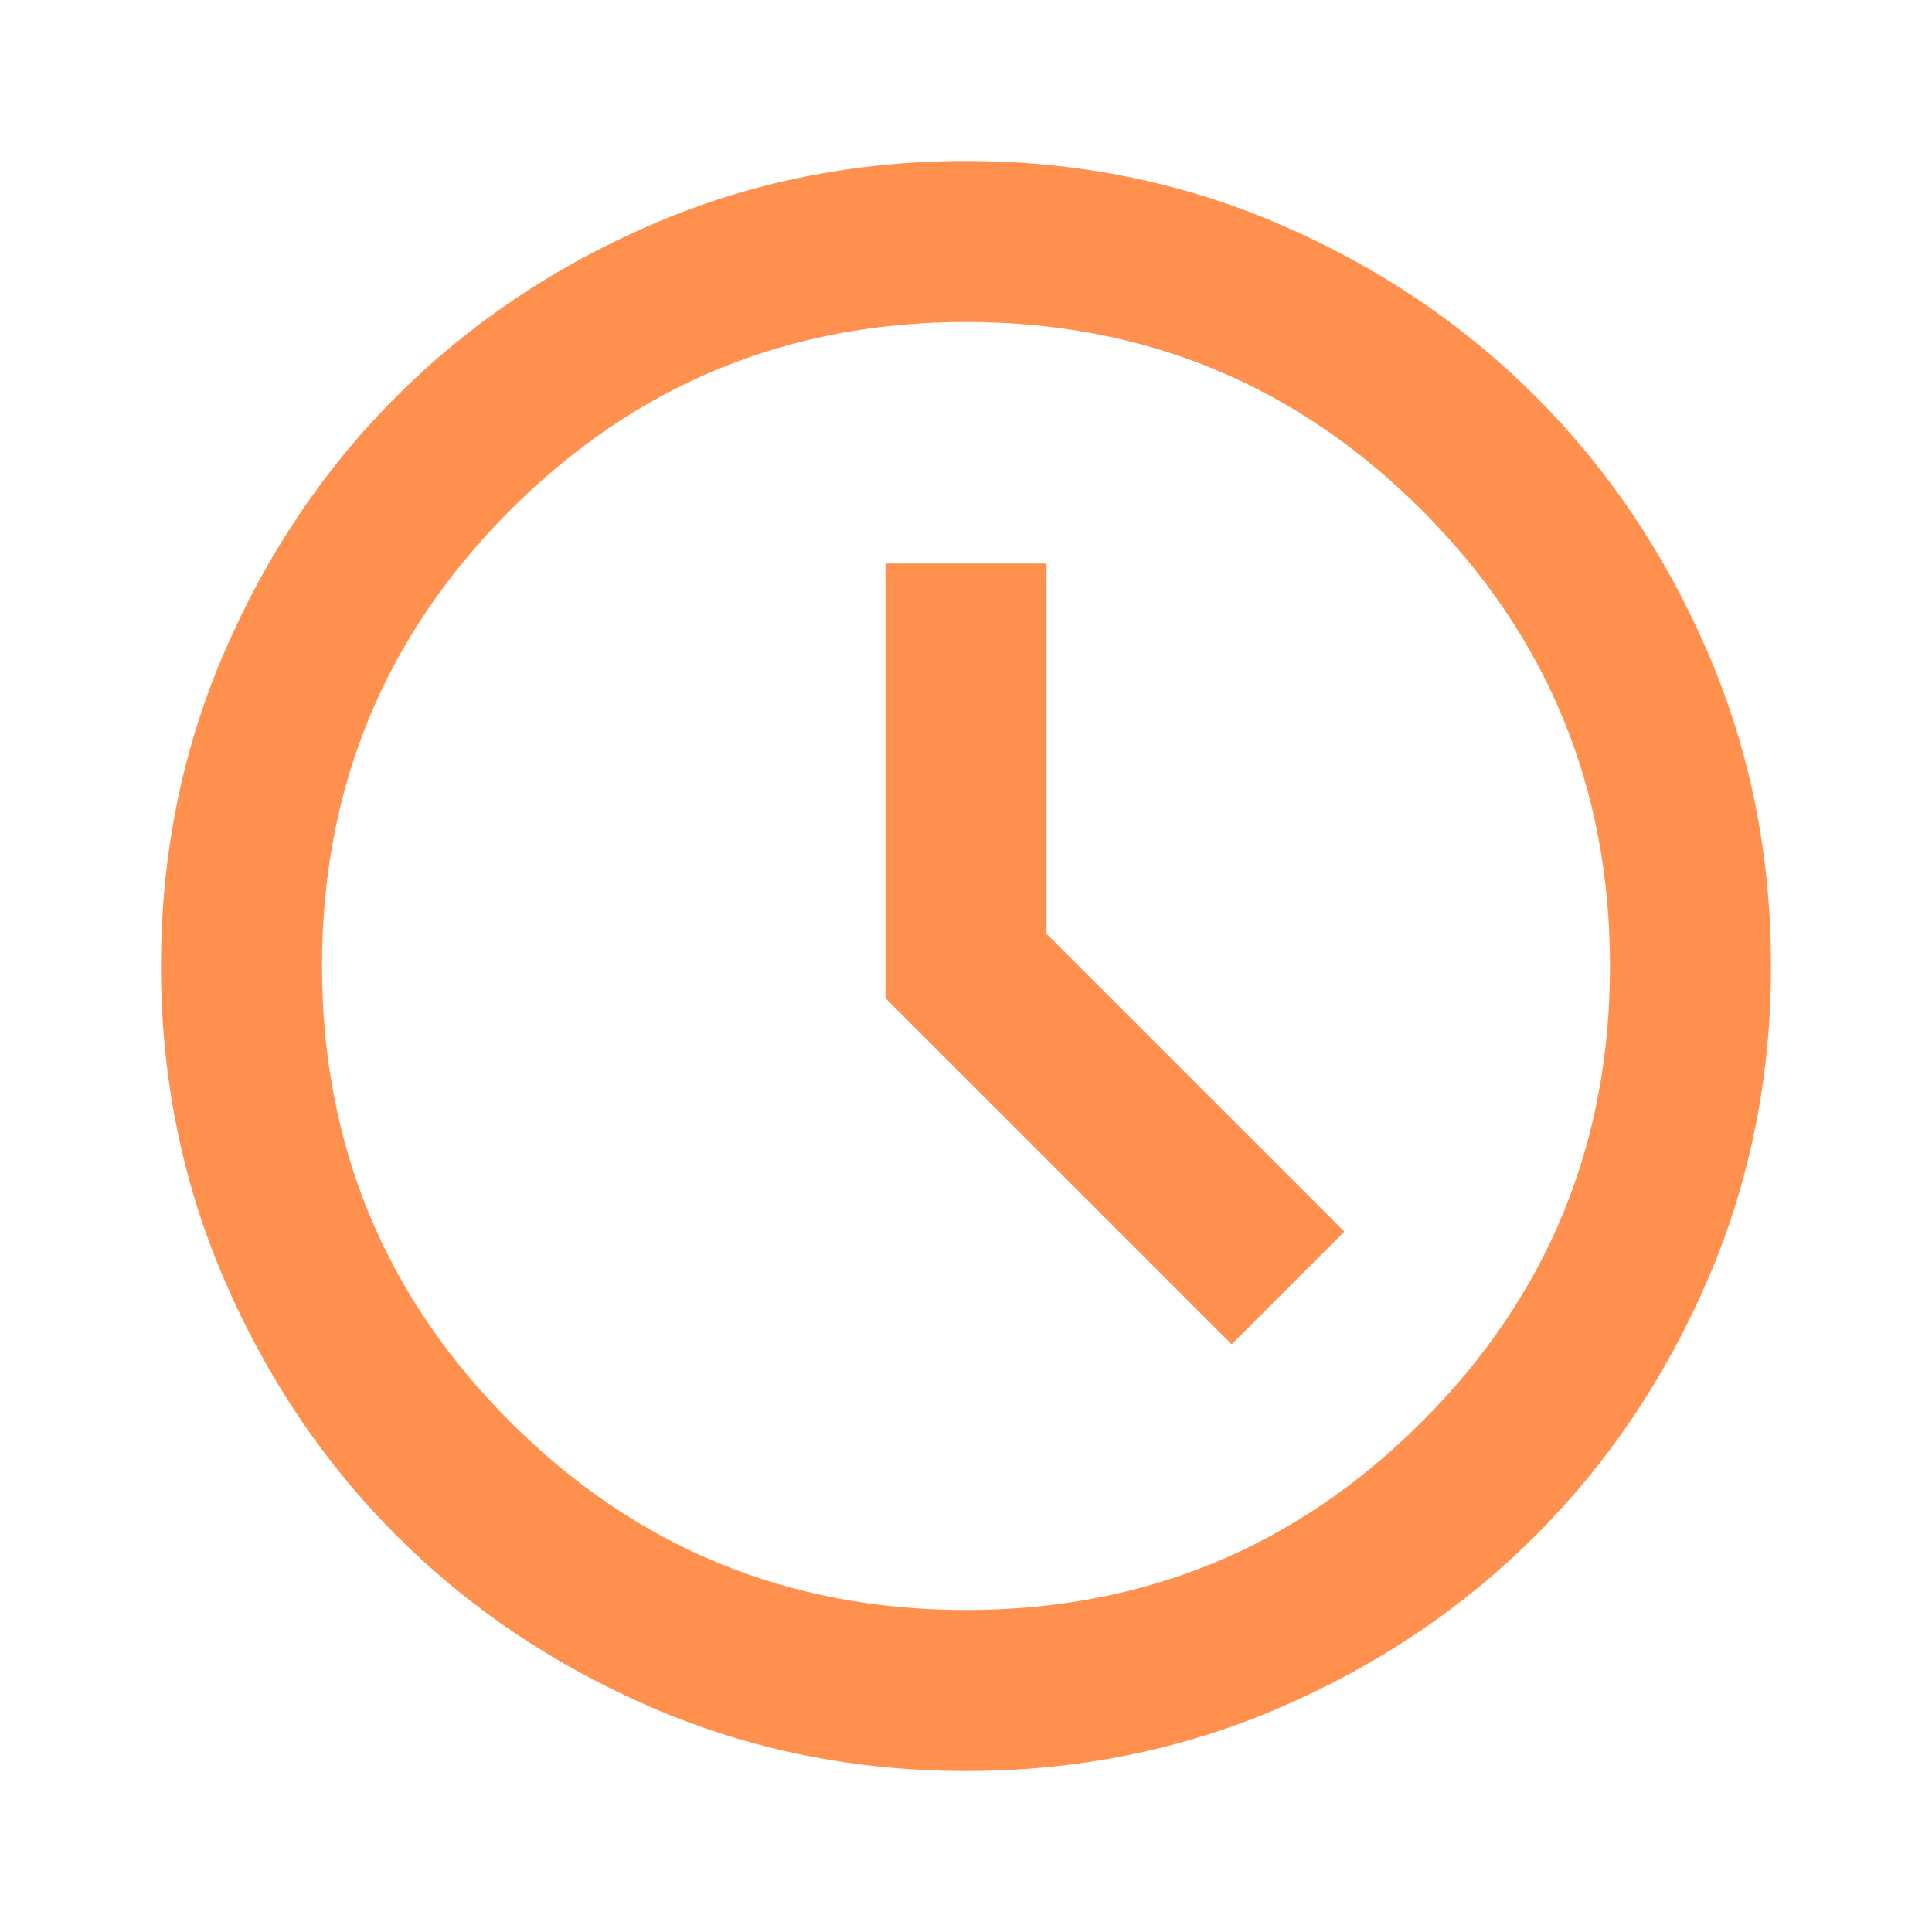
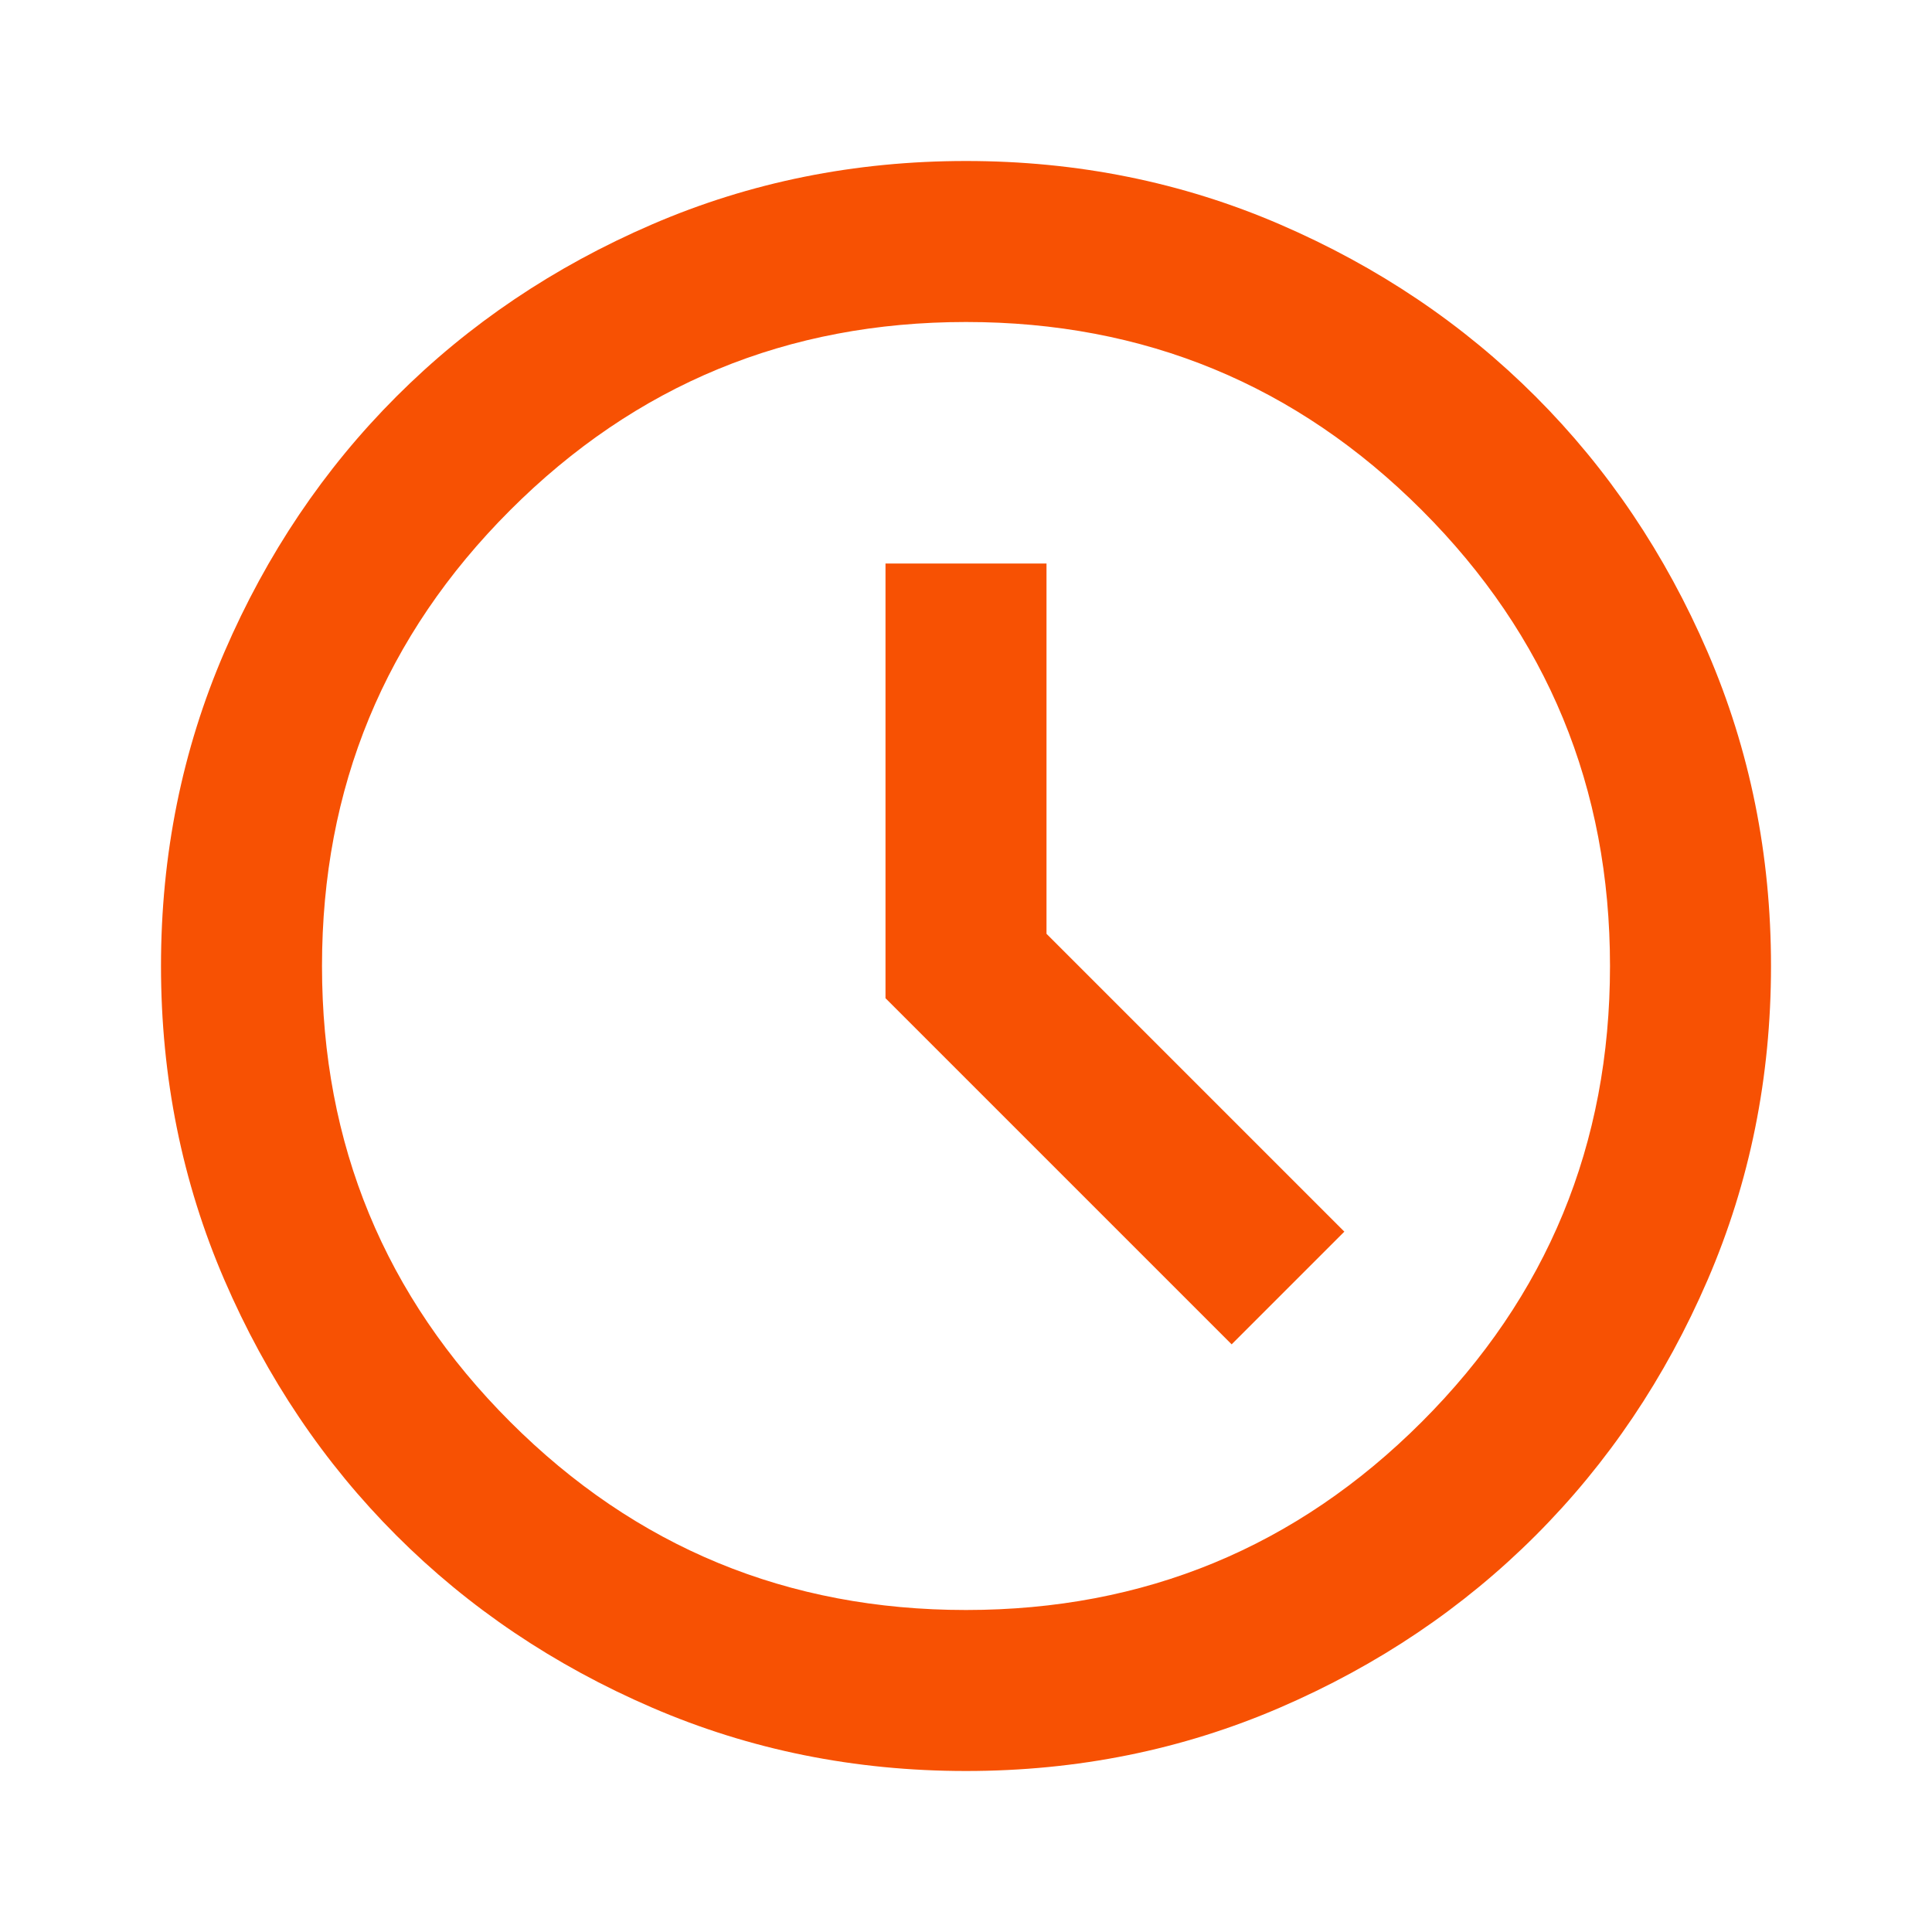
- <svg xmlns="http://www.w3.org/2000/svg" height="24px" width="24px" viewBox="0 -960 960 960" fill="#FF904D">
+ <svg xmlns="http://www.w3.org/2000/svg" height="24px" width="24px" viewBox="0 -960 960 960" fill="#F75103">
  <path d="m612-292 56-56-148-148v-184h-80v216l172 172ZM480-80q-83 0-156-31.5T197-197q-54-54-85.5-127T80-480q0-83 31.5-156T197-763q54-54 127-85.5T480-880q83 0 156 31.5T763-763q54 54 85.5 127T880-480q0 83-31.5 156T763-197q-54 54-127 85.5T480-80Zm0-400Zm0 320q133 0 226.5-93.5T800-480q0-133-93.5-226.5T480-800q-133 0-226.5 93.5T160-480q0 133 93.5 226.5T480-160Z" />
</svg>
